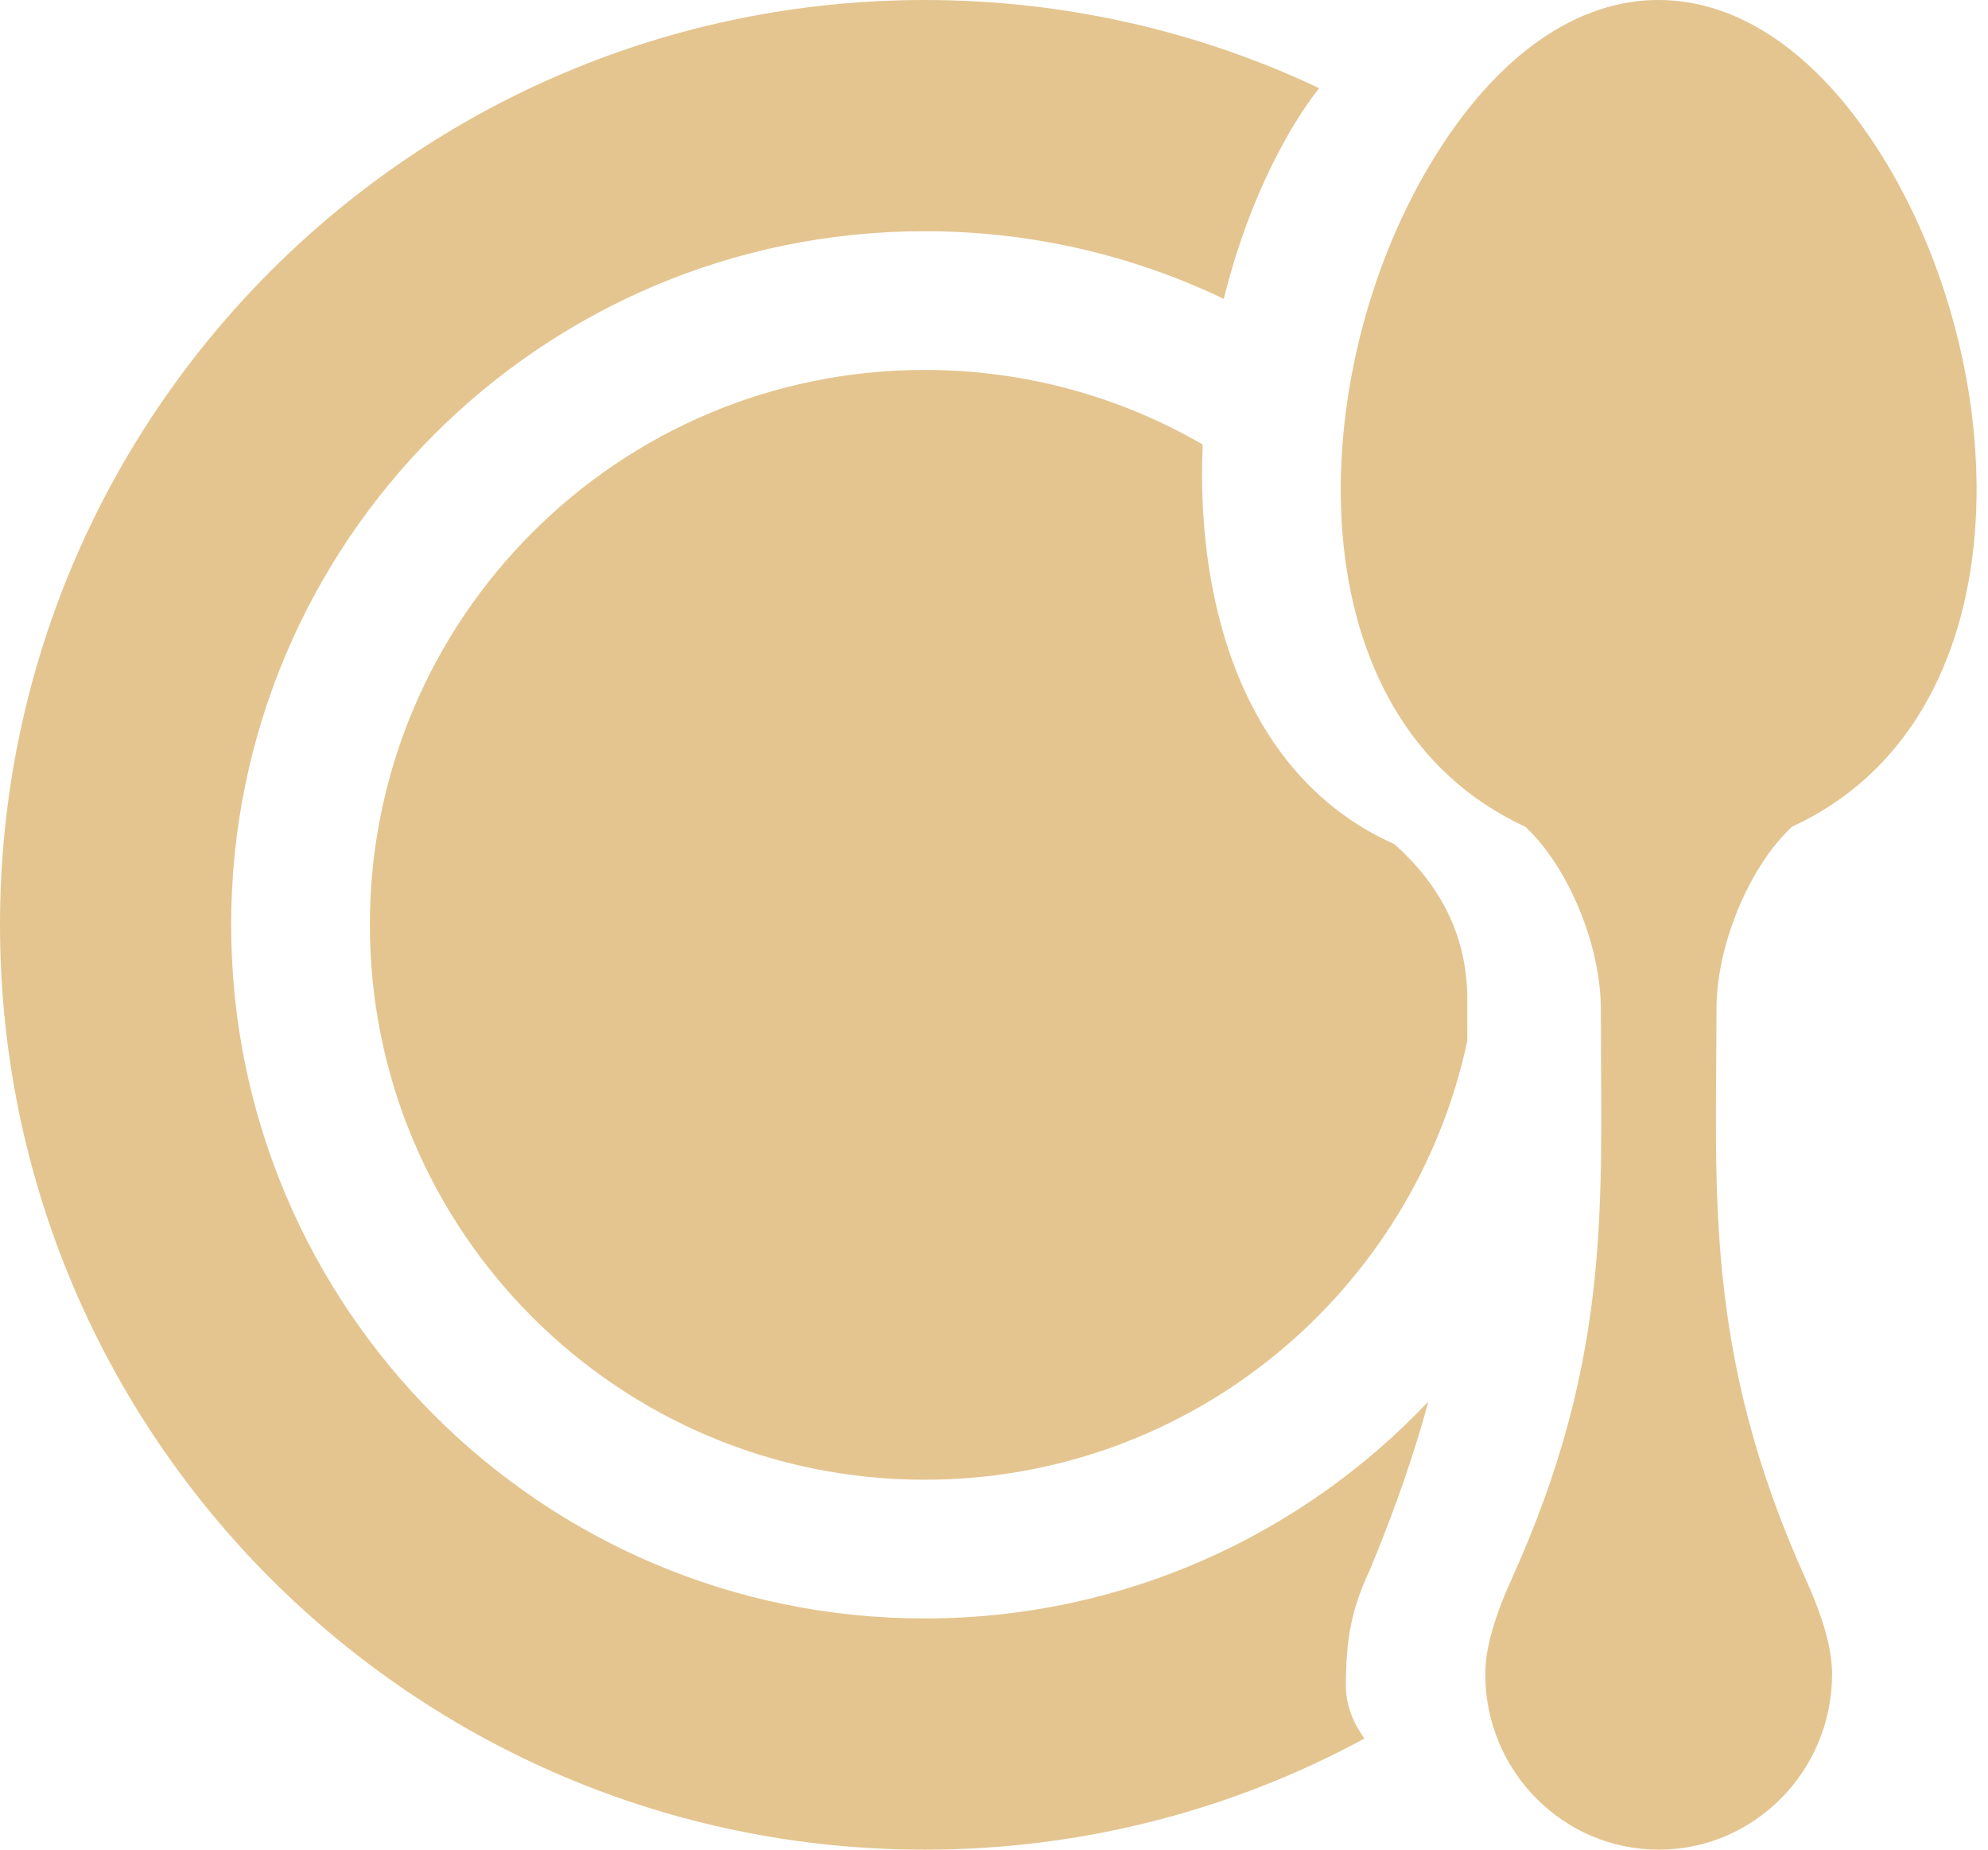
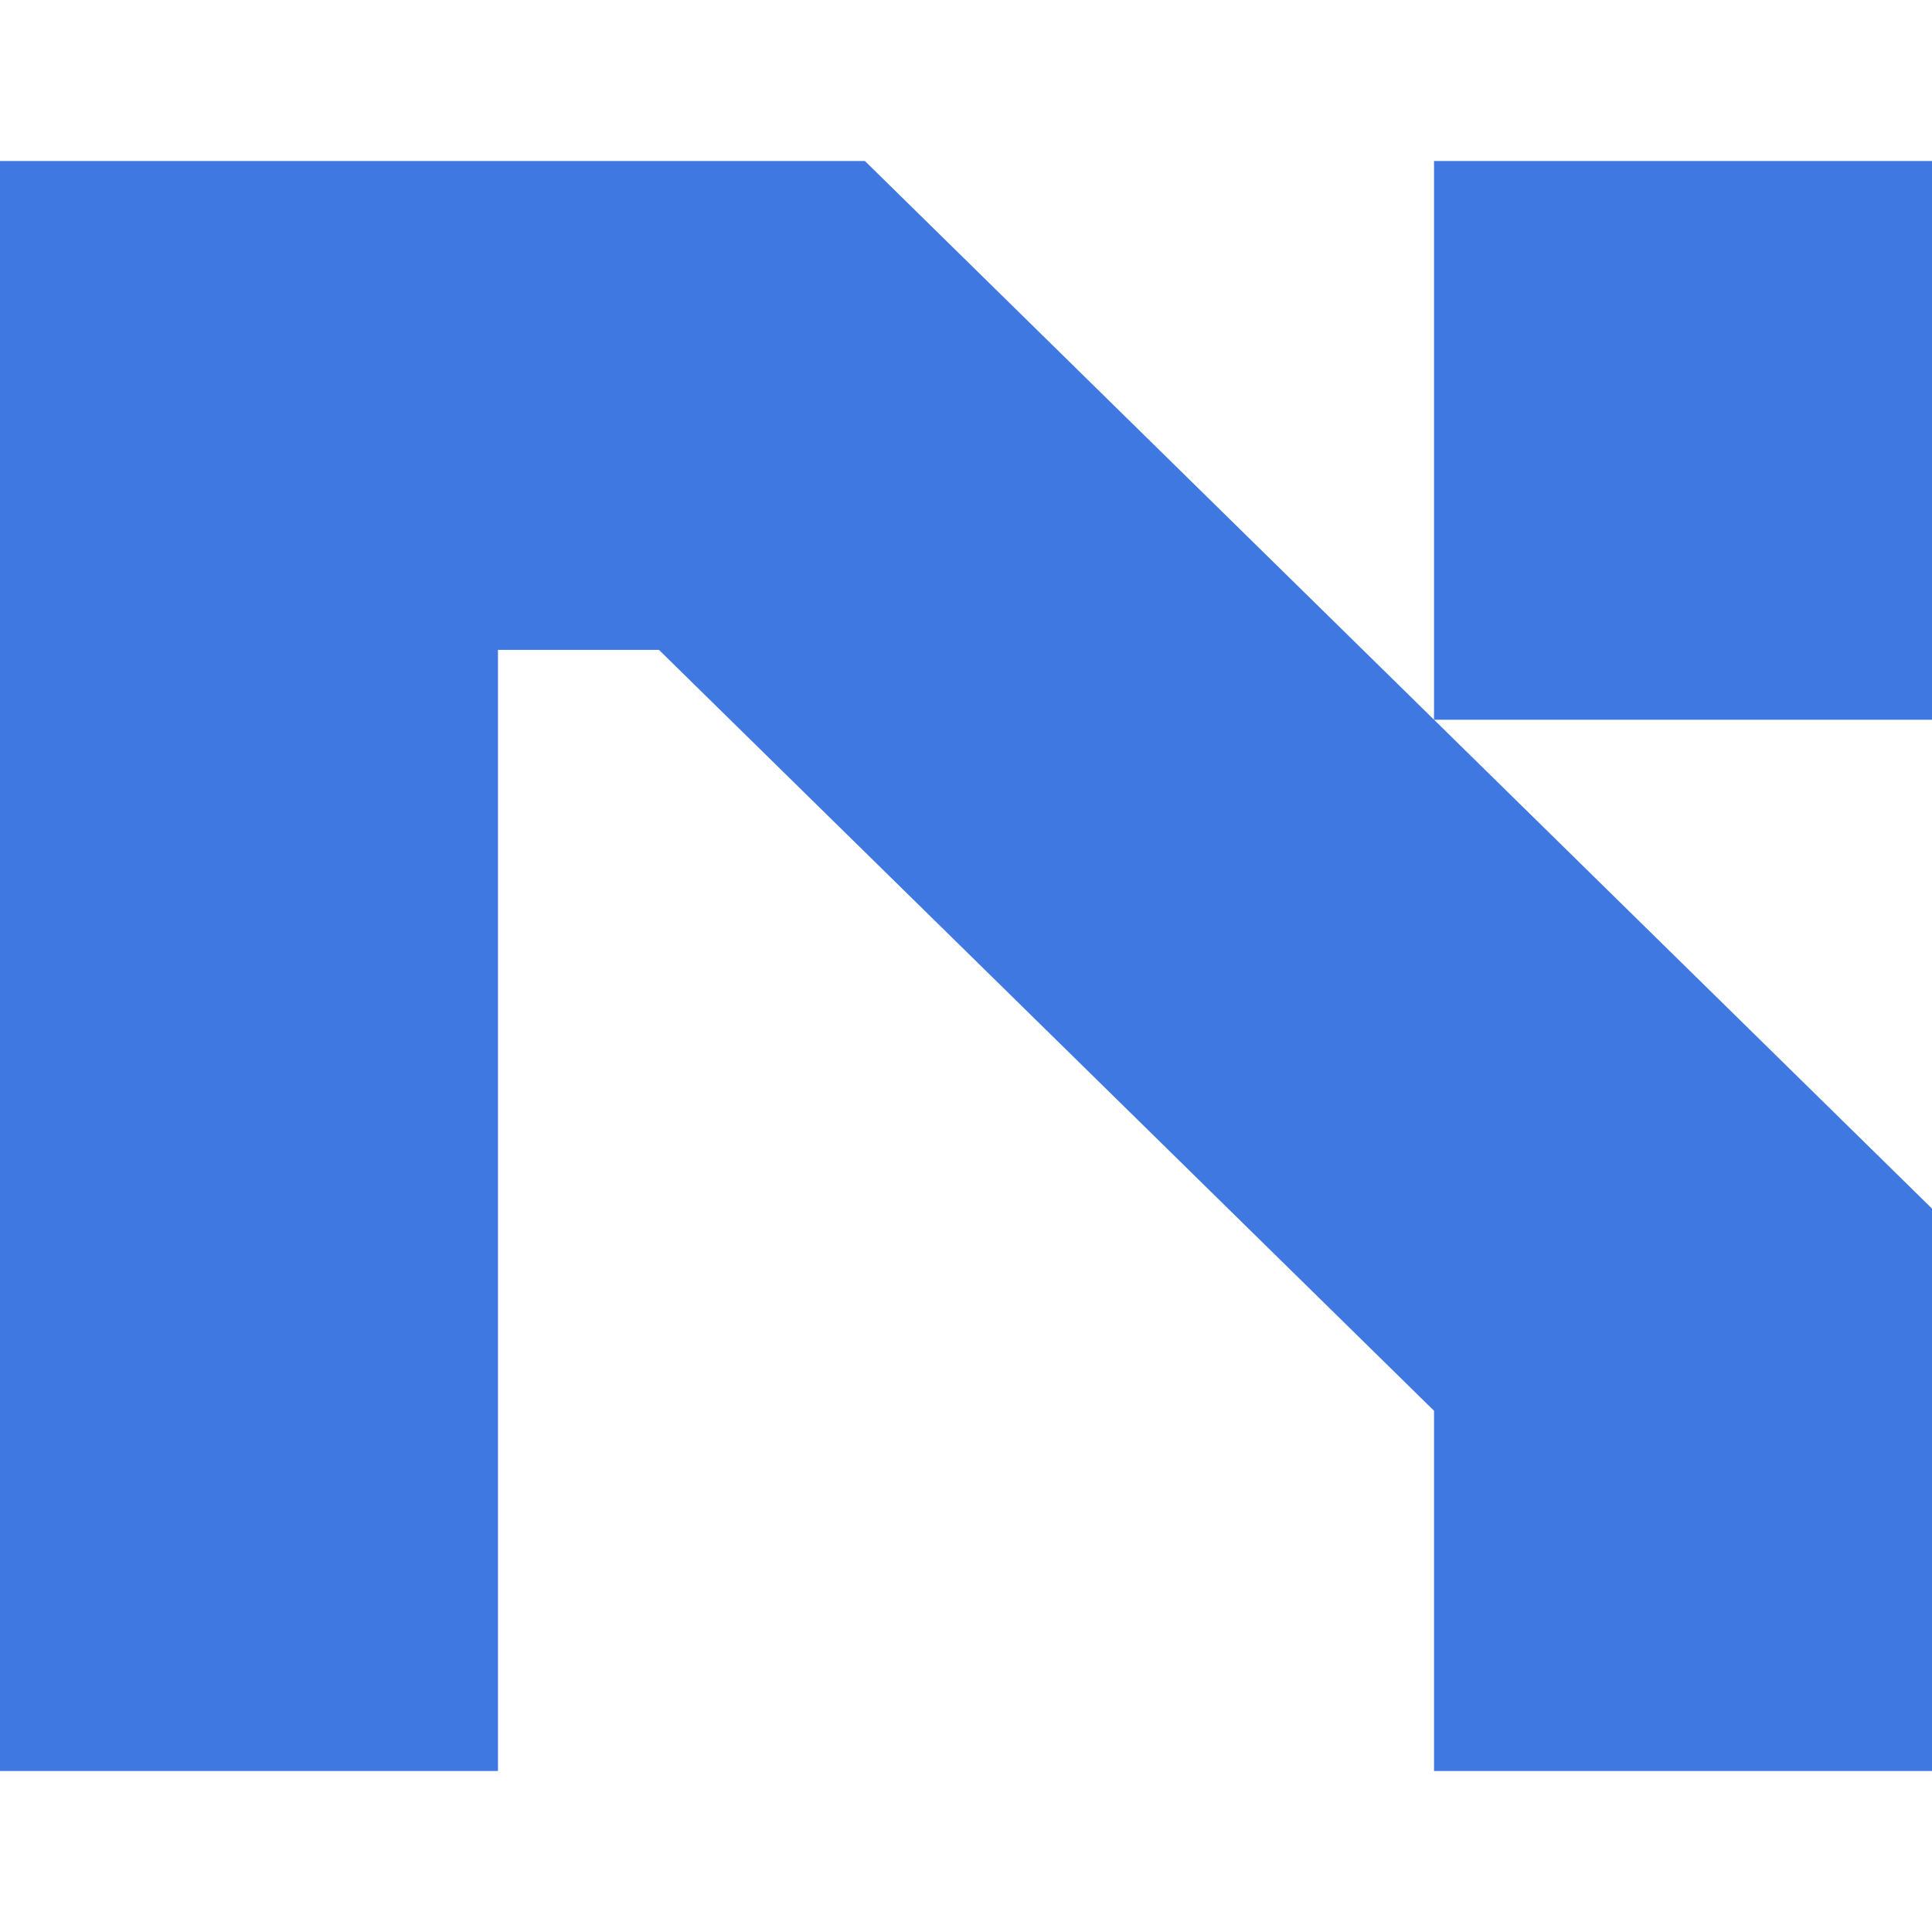
- <svg xmlns="http://www.w3.org/2000/svg" width="43" height="40" viewBox="0 0 43 40" fill="none">
-   <path fill-rule="evenodd" clip-rule="evenodd" d="M29.513 37.597C26.684 39.13 23.444 40 20 40C8.954 40 0 31.046 0 20C0 8.954 8.954 0 20 0C23.052 0 25.945 0.684 28.533 1.906C28.366 2.119 28.209 2.343 28.062 2.579C27.37 3.69 26.825 5.032 26.47 6.463C24.511 5.525 22.317 5 20 5C11.716 5 5 11.716 5 20C5 28.284 11.716 35 20 35C24.291 35 28.162 33.198 30.896 30.309C30.596 31.415 30.189 32.603 29.637 33.932C29.226 34.809 29.112 35.449 29.112 36.46C29.112 36.866 29.26 37.247 29.513 37.597ZM26.014 9.613C25.857 13.277 27.031 16.866 30.163 18.256C31.135 19.128 31.738 20.212 31.738 21.62C31.738 21.922 31.738 22.219 31.737 22.51C30.583 27.932 25.767 32 20 32C13.373 32 8 26.627 8 20C8 13.373 13.373 8 20 8C22.191 8 24.246 8.587 26.014 9.613Z" fill="#E4C590" />
-   <path d="M38.761 17.878C43.798 15.558 43.578 8.151 40.81 3.539C38 -1.146 33.794 -1.214 30.943 3.539C28.19 8.126 27.936 15.549 32.992 17.878C33.918 18.741 34.626 20.435 34.626 21.827C34.626 26.016 34.884 29.309 32.7 34.139C32.309 35.007 32.126 35.663 32.126 36.206C32.126 38.298 33.808 40 35.877 40C37.945 40 39.627 38.298 39.627 36.206C39.627 35.663 39.444 35.007 39.053 34.139C36.839 29.242 37.127 25.722 37.127 21.827C37.127 20.435 37.835 18.741 38.761 17.878Z" fill="#E4C590" />
+ <svg xmlns="http://www.w3.org/2000/svg" width="48" height="48" viewBox="0 0 48 48" fill="none">
+   <path d="M21.488 4L48 30.027V44H35.628V35.05L16.372 16.146H12.372V44H0V4H21.488ZM35.628 17.881V4H48V17.881H35.628Z" fill="#3F78E0" />
</svg>
